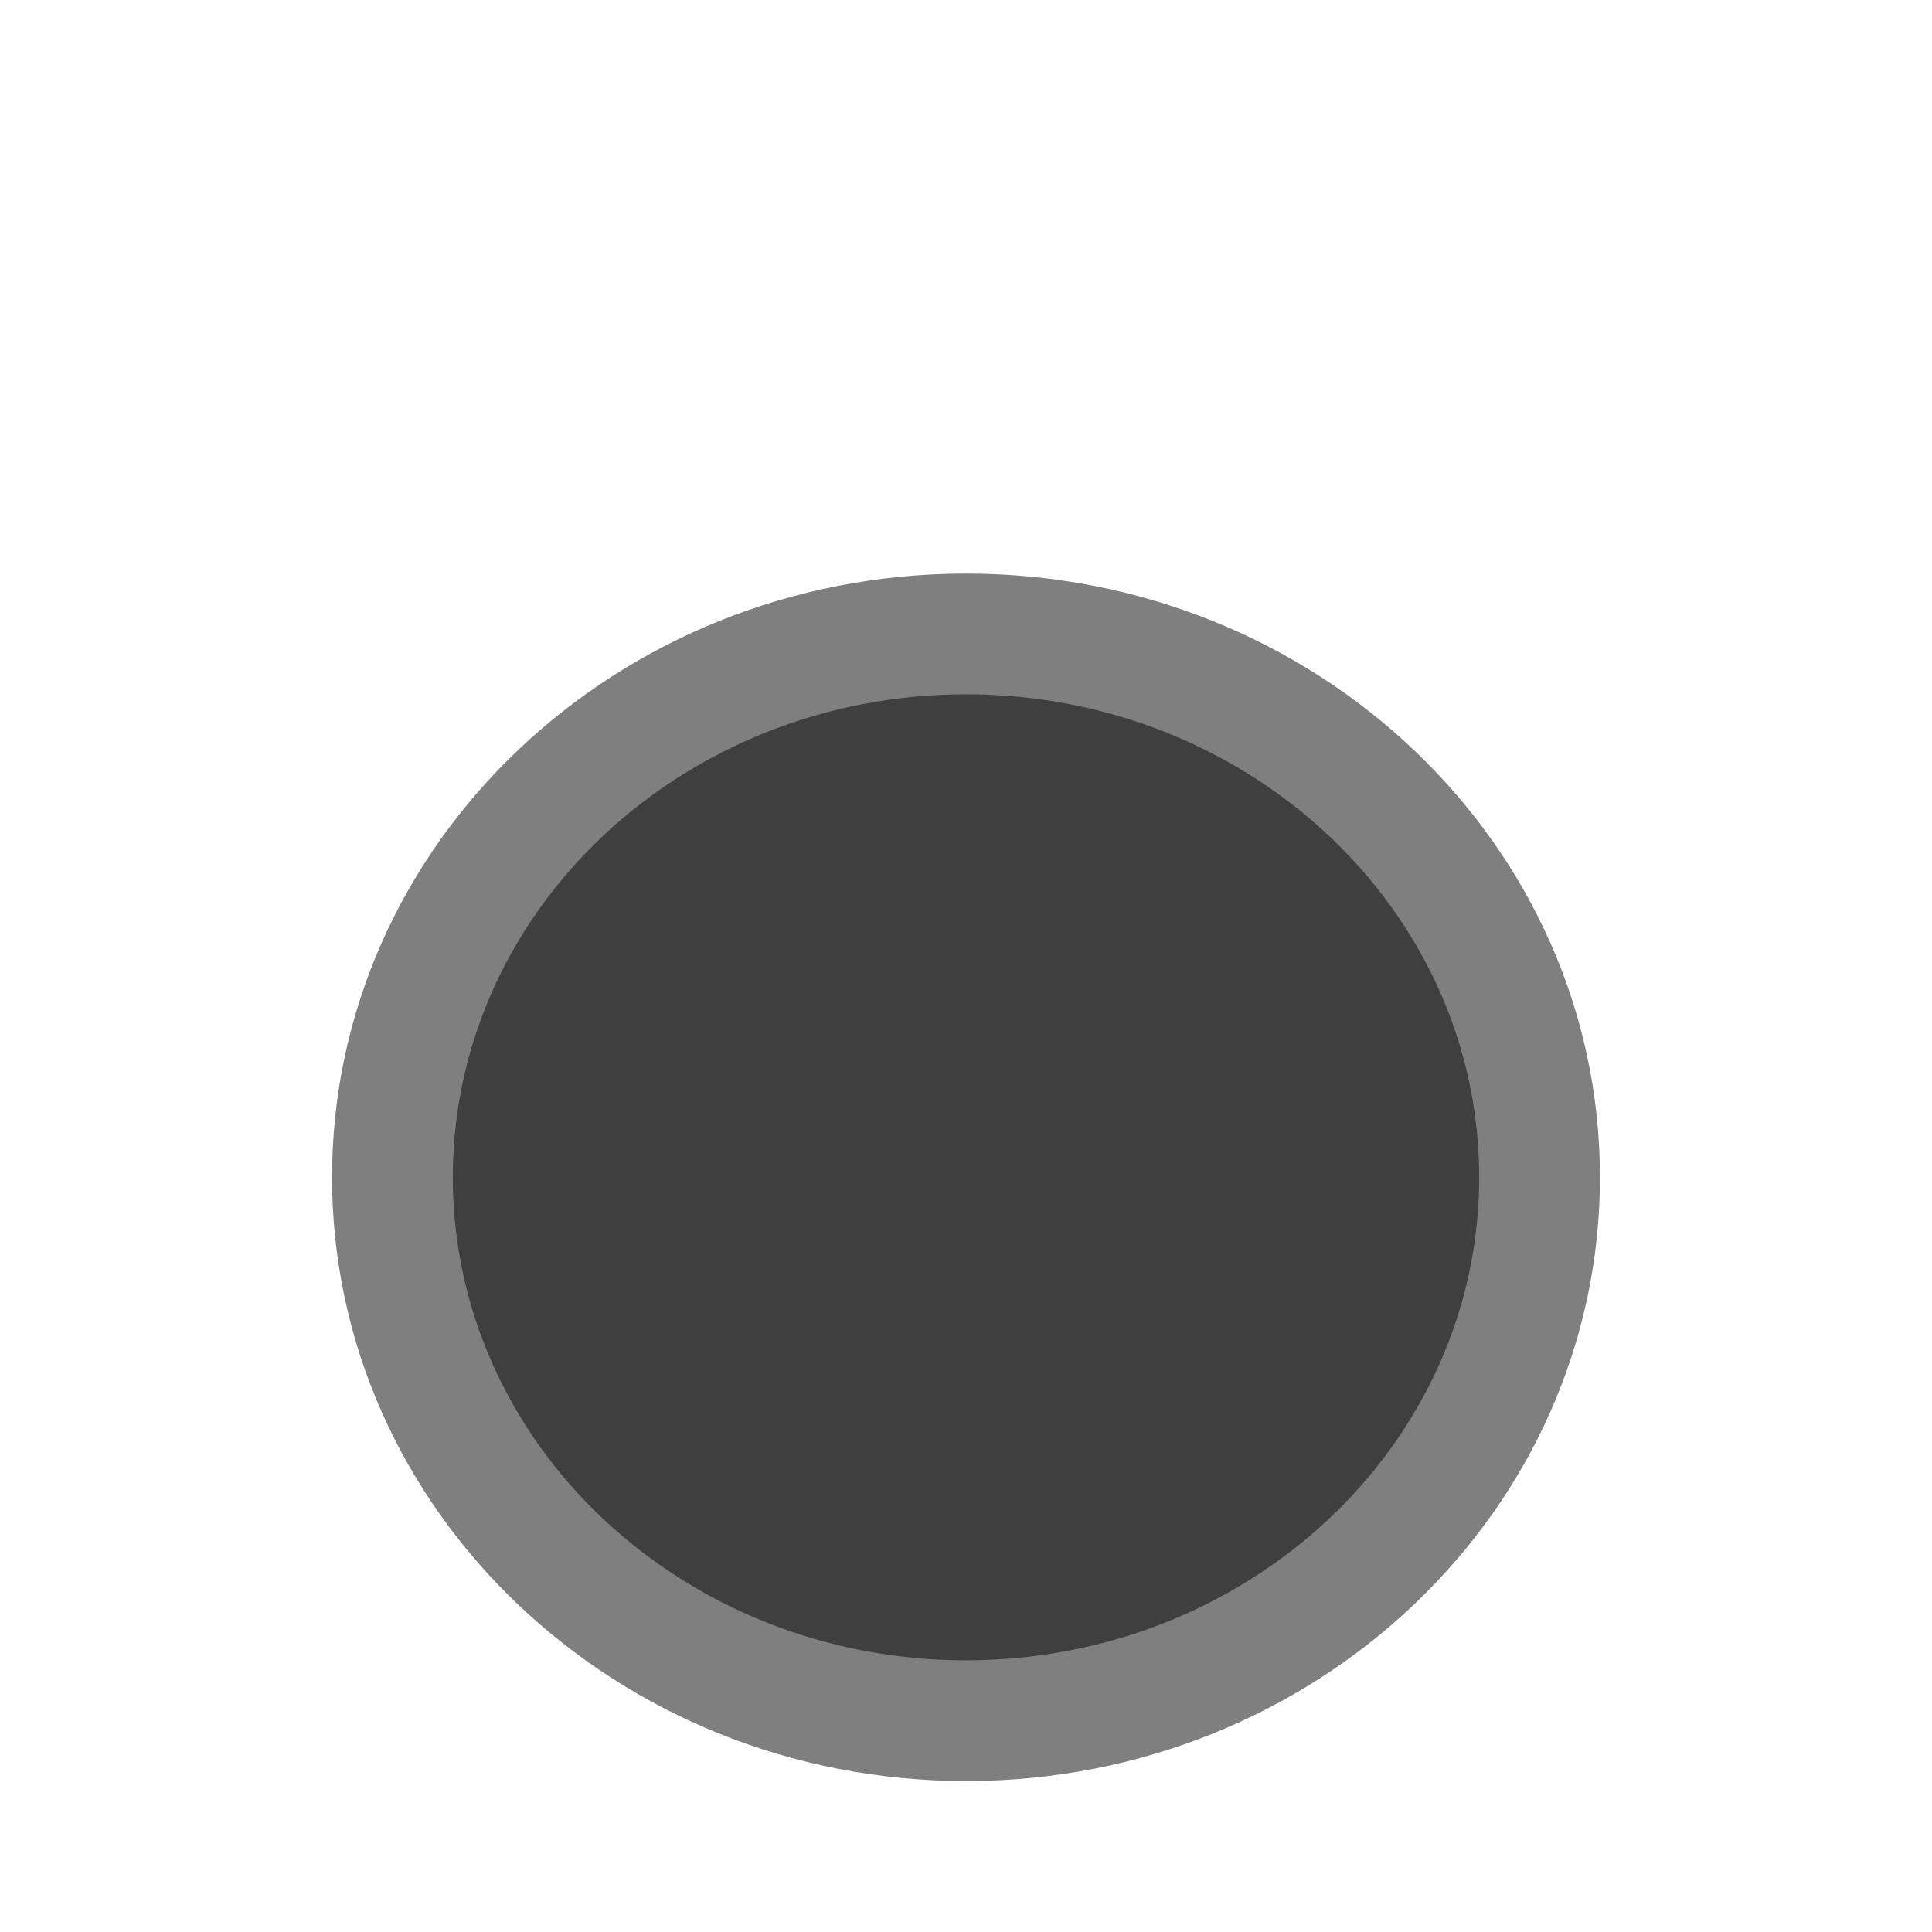
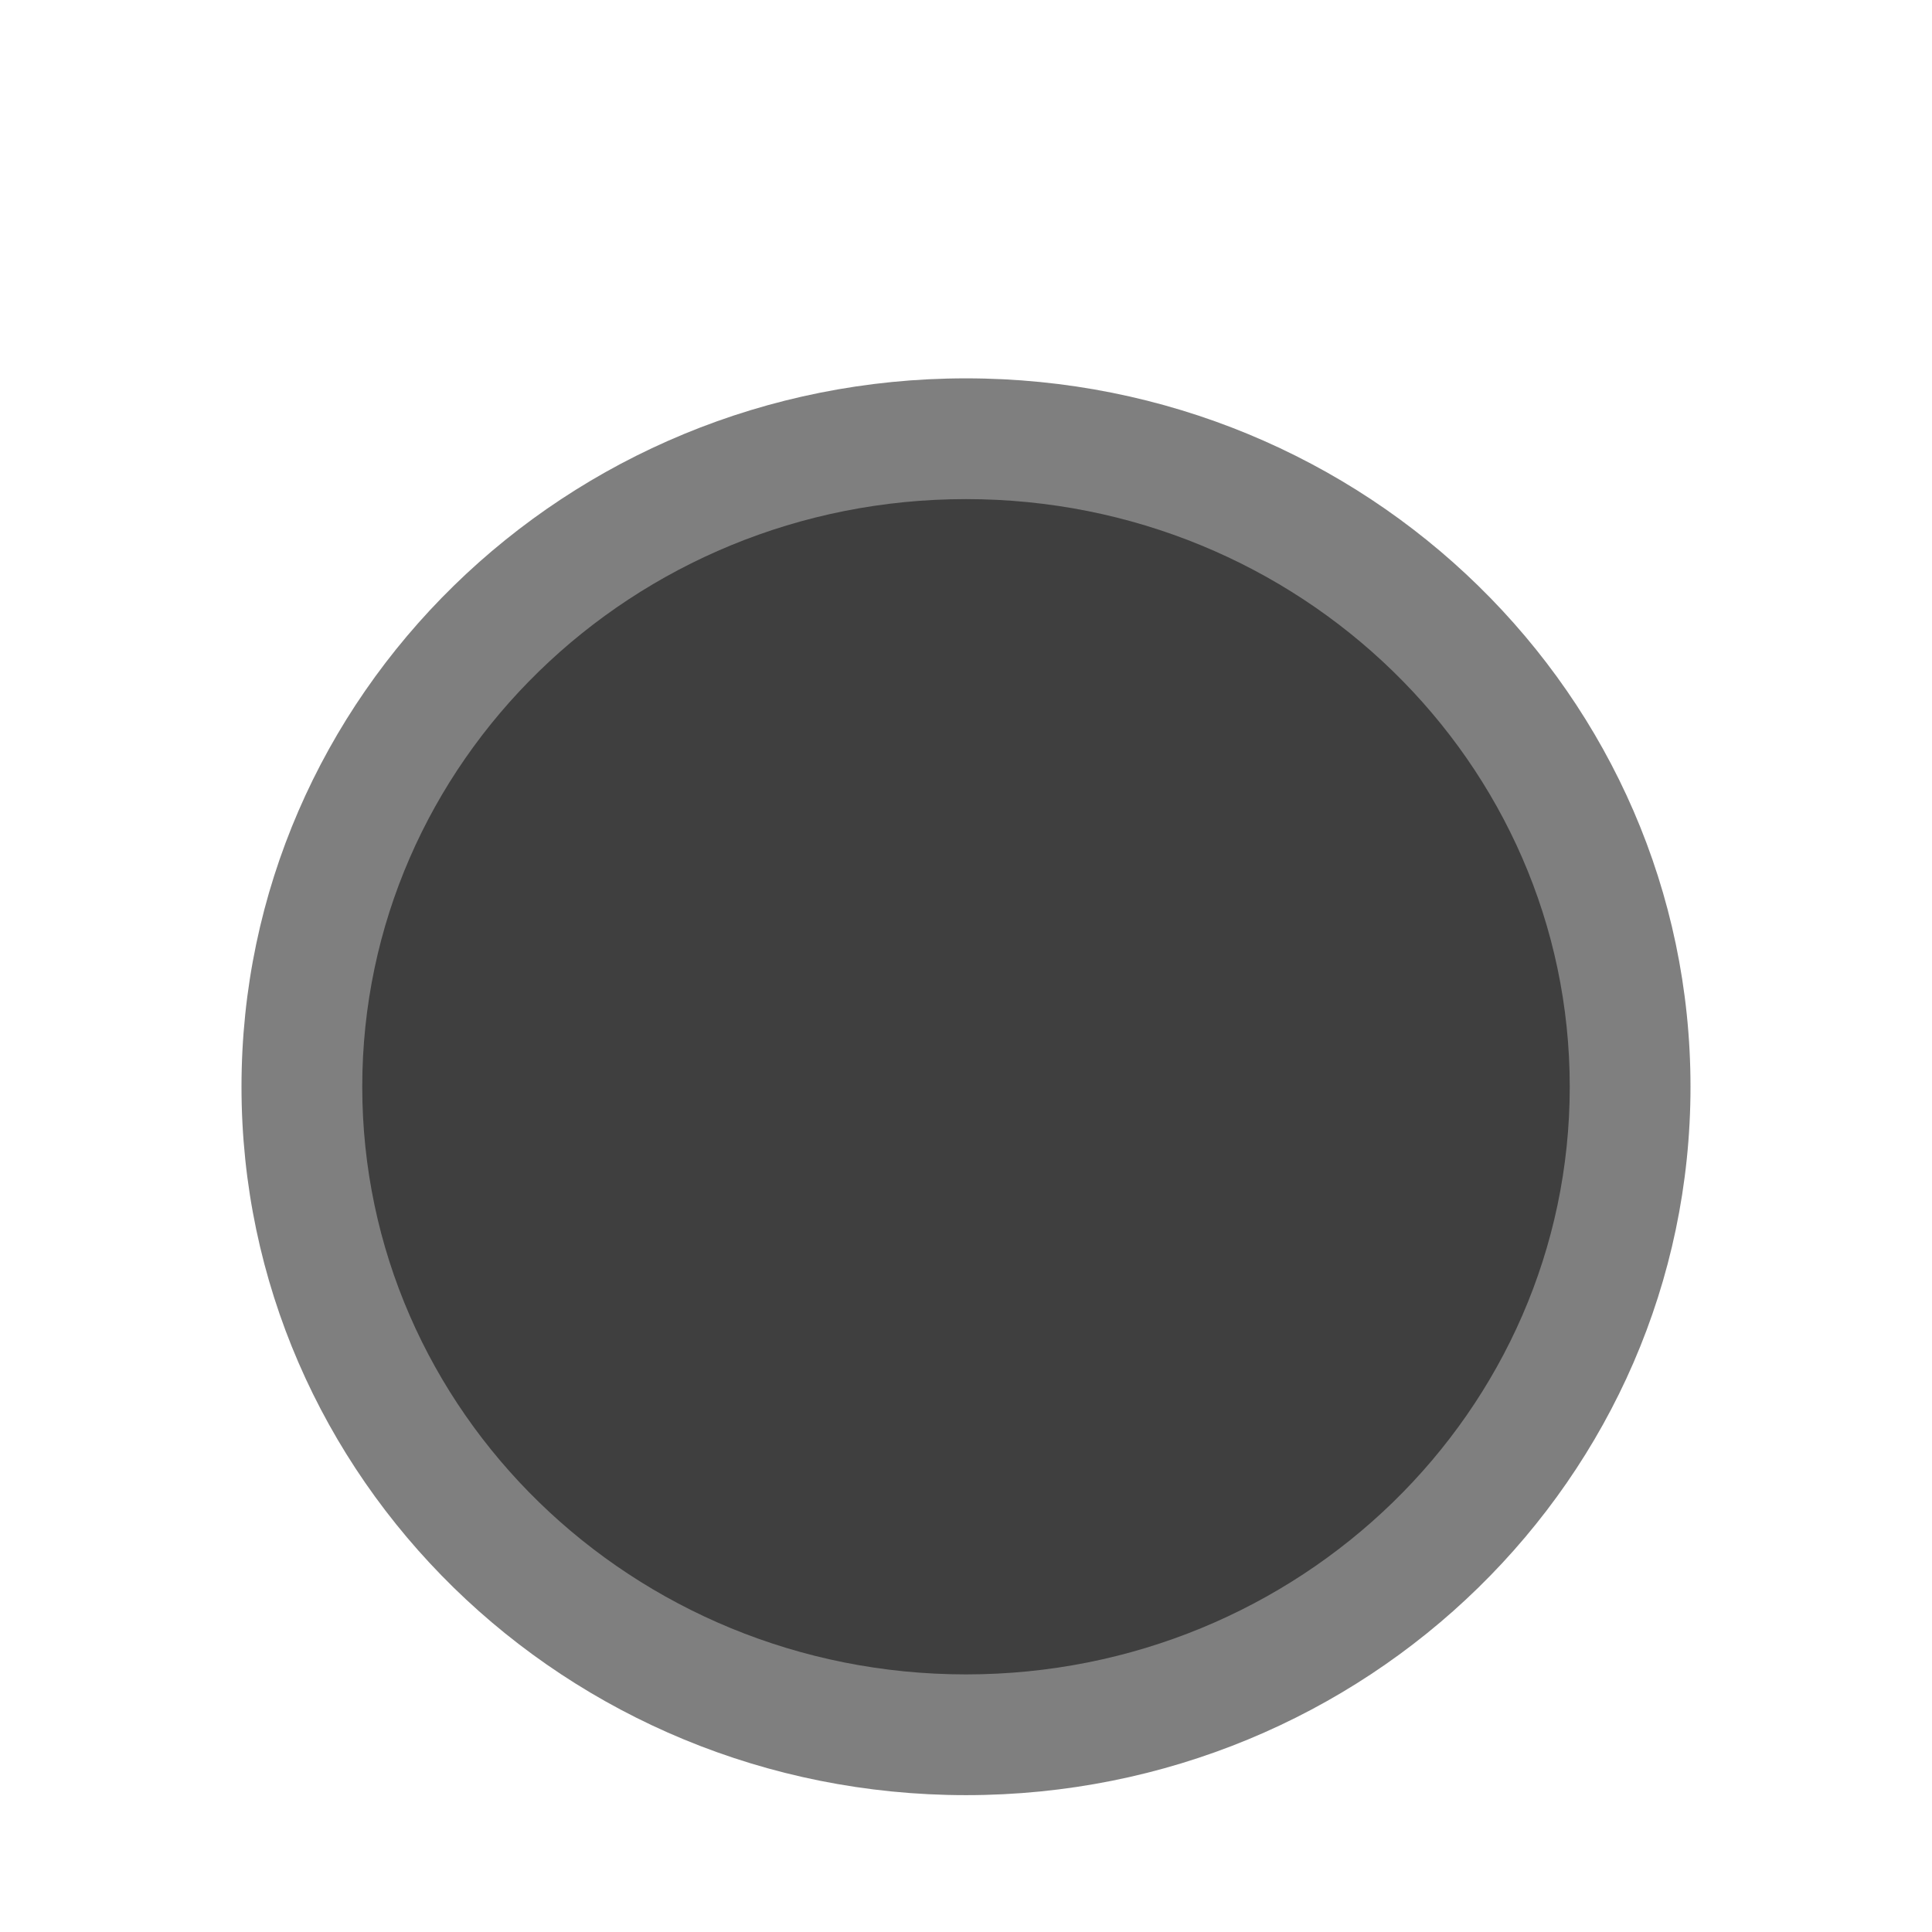
- <svg xmlns="http://www.w3.org/2000/svg" viewBox="0 0 32 32" width="32" height="32">
-   <ellipse cx="16" cy="19.5" rx="10.5" ry="10" fill="#000" fill-opacity=".5" />
-   <ellipse cx="16" cy="19.5" rx="8.5" ry="8" fill="#000" fill-opacity=".5" />
+ <svg xmlns="http://www.w3.org/2000/svg" viewBox="0 0 24 24" width="24" height="24">
+   <ellipse cx="12" cy="13.5" rx="9" ry="8.8" fill="#000" fill-opacity=".5" />
+   <ellipse cx="12" cy="13.5" rx="7.5" ry="7.3" fill="#000" fill-opacity=".5" />
</svg>
